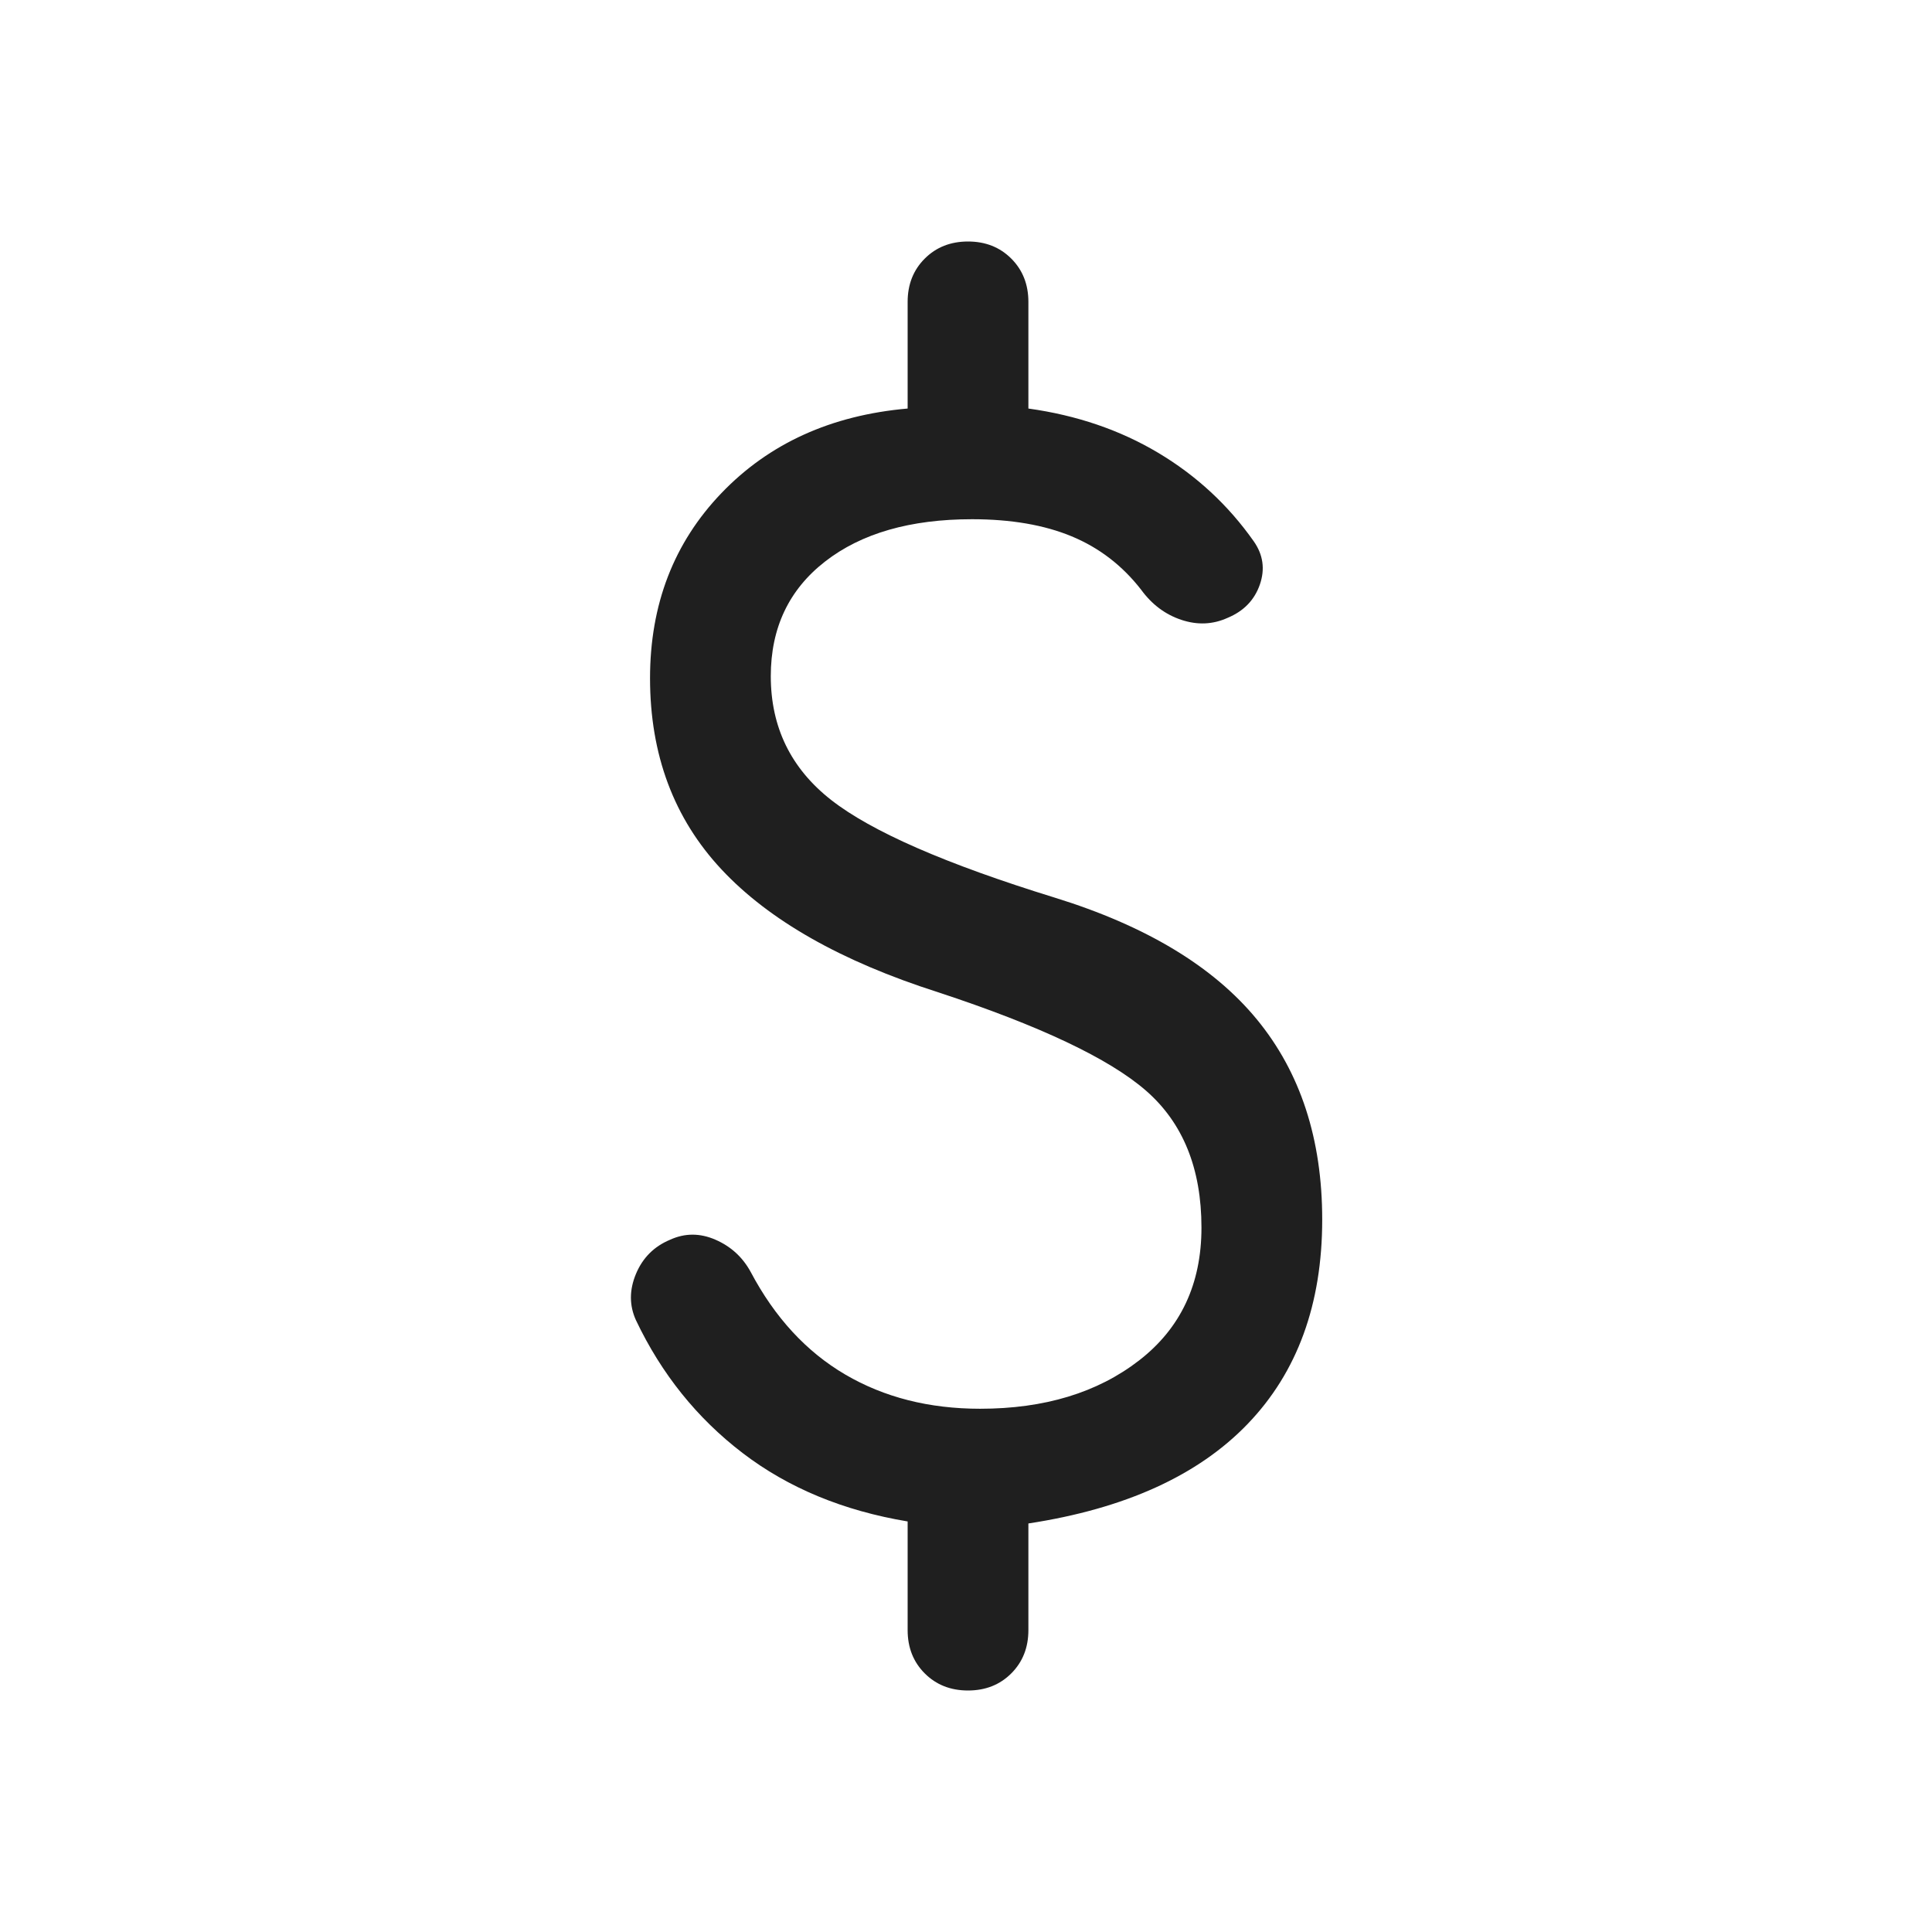
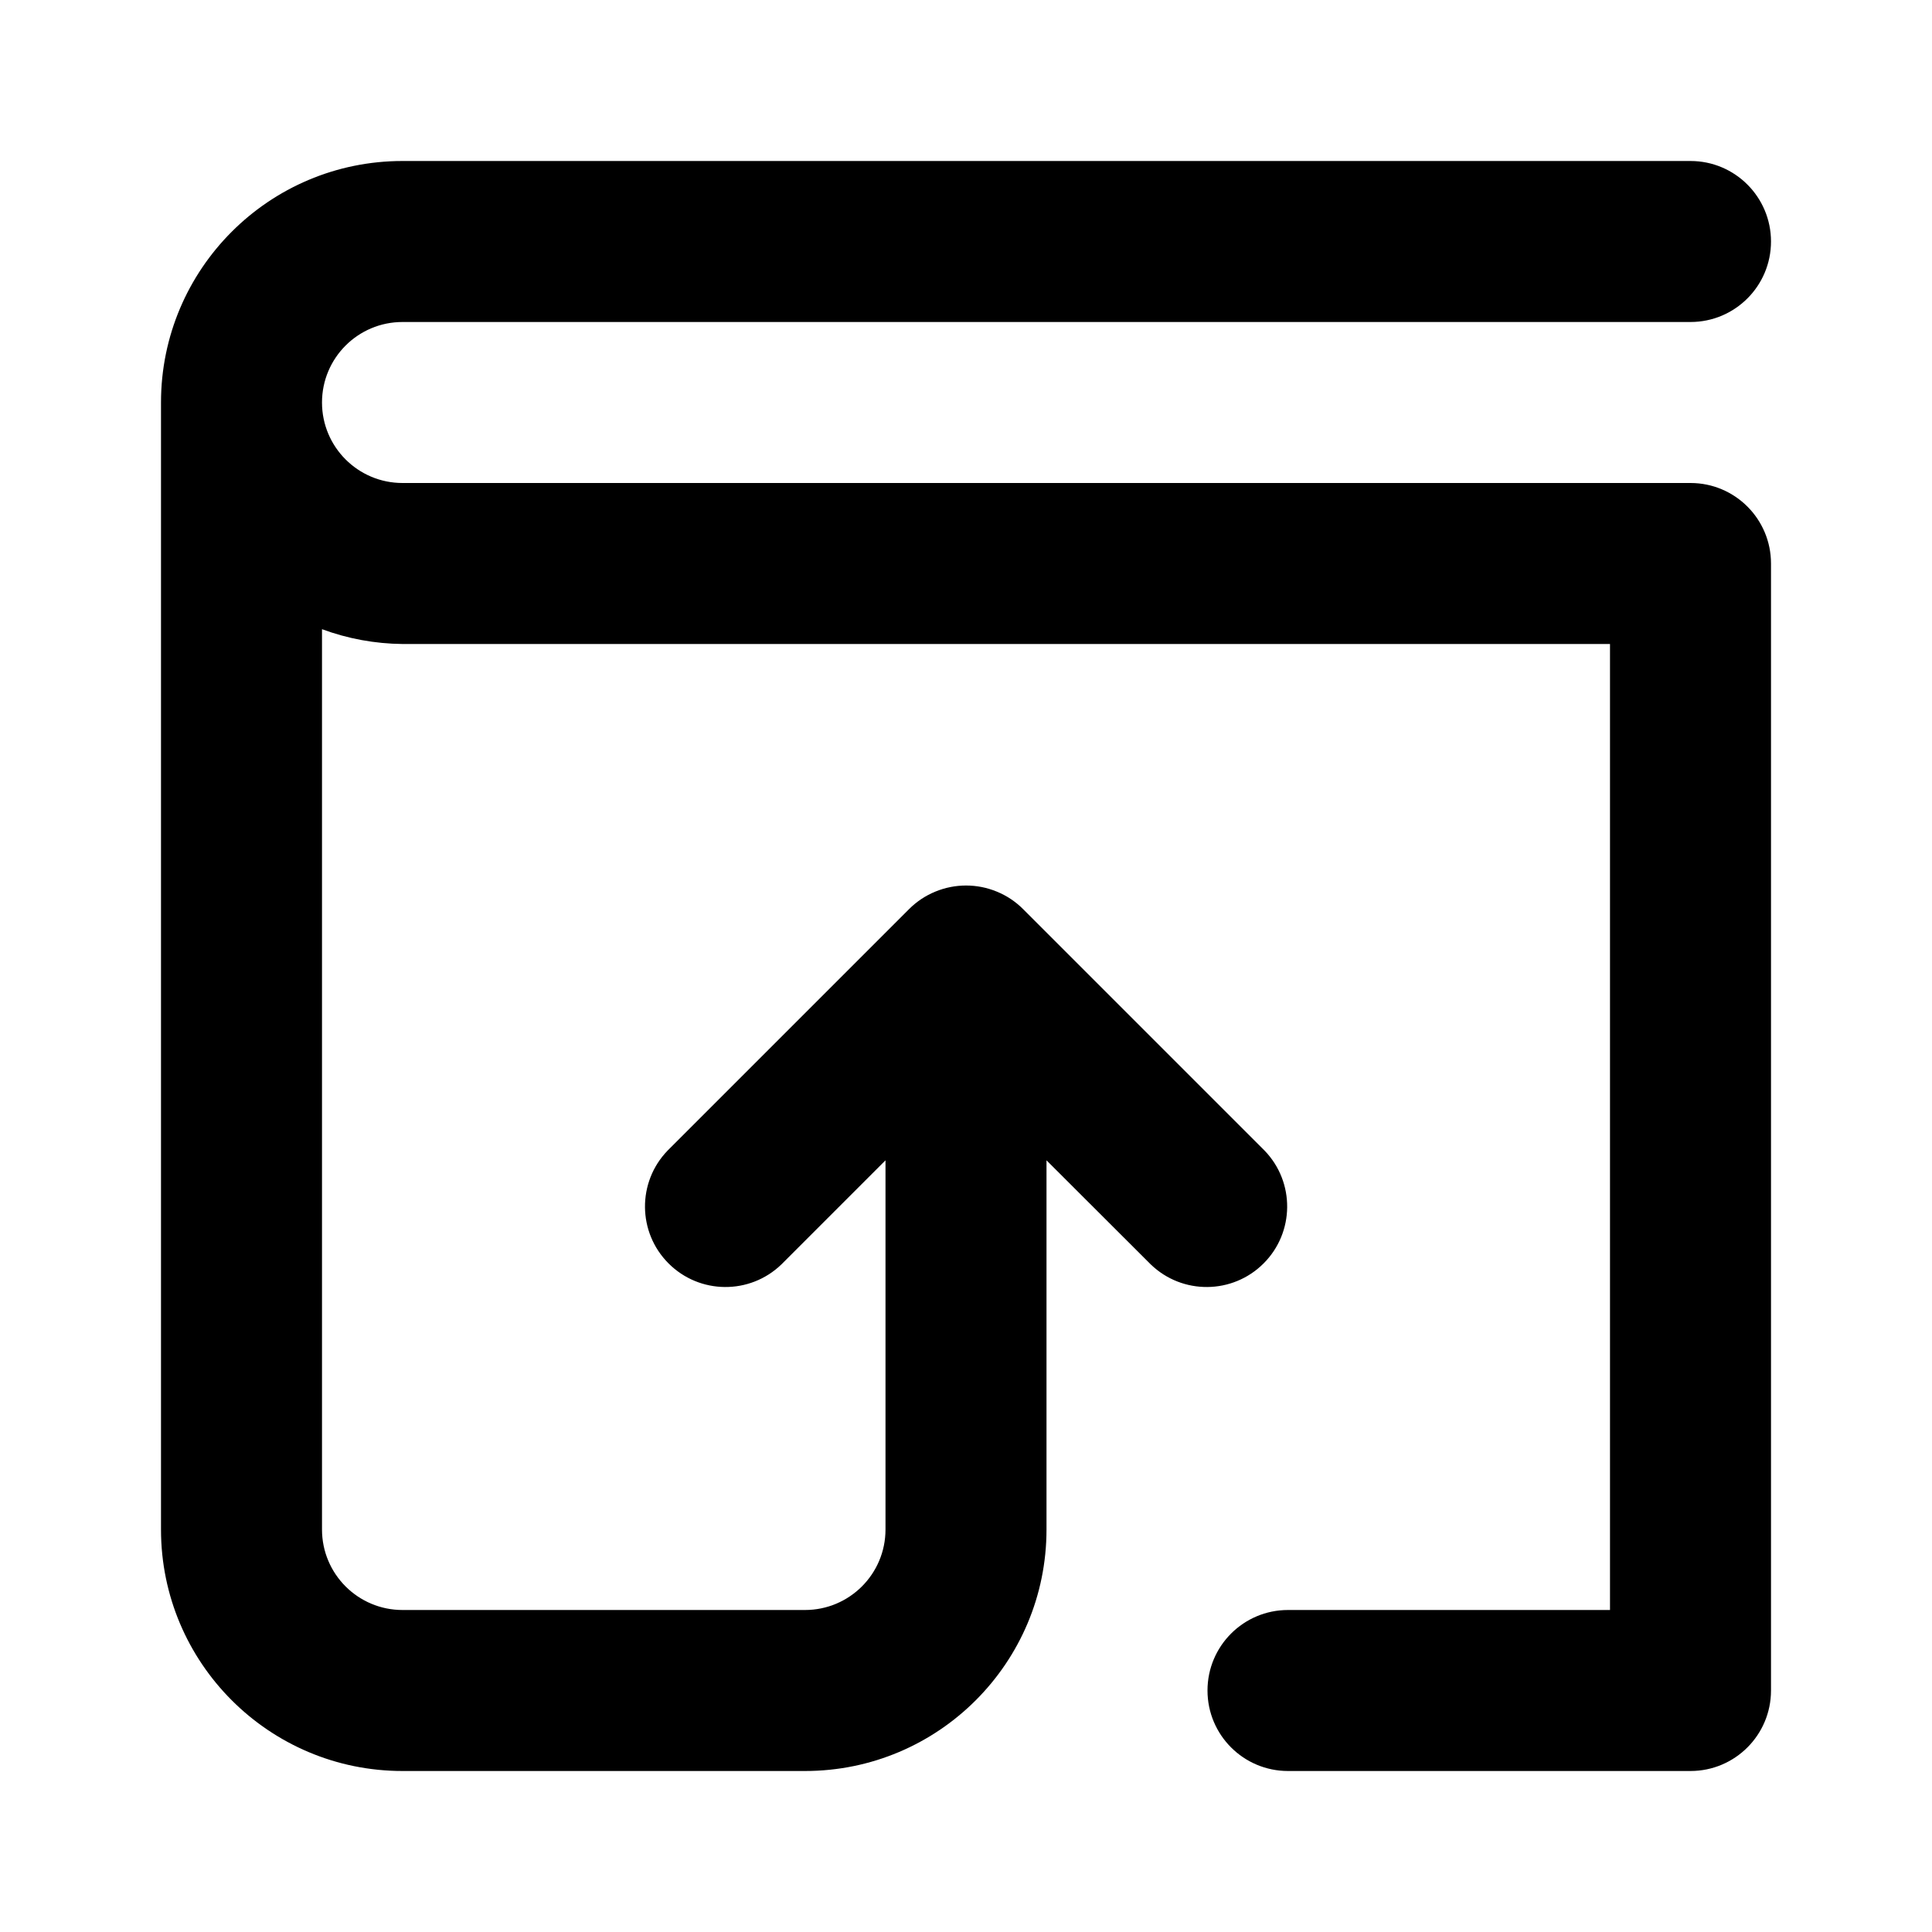
- <svg xmlns="http://www.w3.org/2000/svg" height="48px" viewBox="0 -960 960 960" width="48px" fill="#1f1f1f">
-   <path d="M481-120q-13 0-21.5-8.5T451-150v-54q-48-8-82-34t-53-66q-5-11 0-23t17-17q11-5 22.5 0t17.5 16q18 34 47 51t67 17q48 0 79-24t31-66q0-44-27.5-68T466-467q-72-23-107.5-61T323-623q0-55 35.5-92t92.5-42v-53q0-13 8.5-21.5T481-840q13 0 21.5 8.5T511-810v53q36 5 64.5 22t47.5 44q7 10 3 21.5T610-653q-11 5-23 1t-20-15q-14-18-34.5-26.5T483-702q-46 0-73 21t-27 57q0 38 30 61.5T524-514q68 21 100.5 60.5T657-354q0 63-37 101.5T511-203v53q0 13-8.5 21.5T481-120Z" />
+ <svg xmlns="http://www.w3.org/2000/svg" fill="#000000" width="48px" height="48px" viewBox="0 0 24 24">
+   <path d="M4,5A1,1,0,0,0,5,6H21a1,1,0,0,1,1,1V21a1,1,0,0,1-1,1H16a1,1,0,0,1,0-2h4V8H5a2.966,2.966,0,0,1-1-.184V19a1,1,0,0,0,1,1h5a1,1,0,0,0,1-1V14.414L9.707,15.707a1,1,0,0,1-1.414-1.414l3-3a.99.99,0,0,1,.326-.217,1,1,0,0,1,.764,0,.99.99,0,0,1,.326.217l3,3a1,1,0,0,1-1.414,1.414L13,14.414V19a3,3,0,0,1-3,3H5a3,3,0,0,1-3-3V5A3,3,0,0,1,5,2H21a1,1,0,0,1,0,2H5A1,1,0,0,0,4,5Z" />
</svg>
